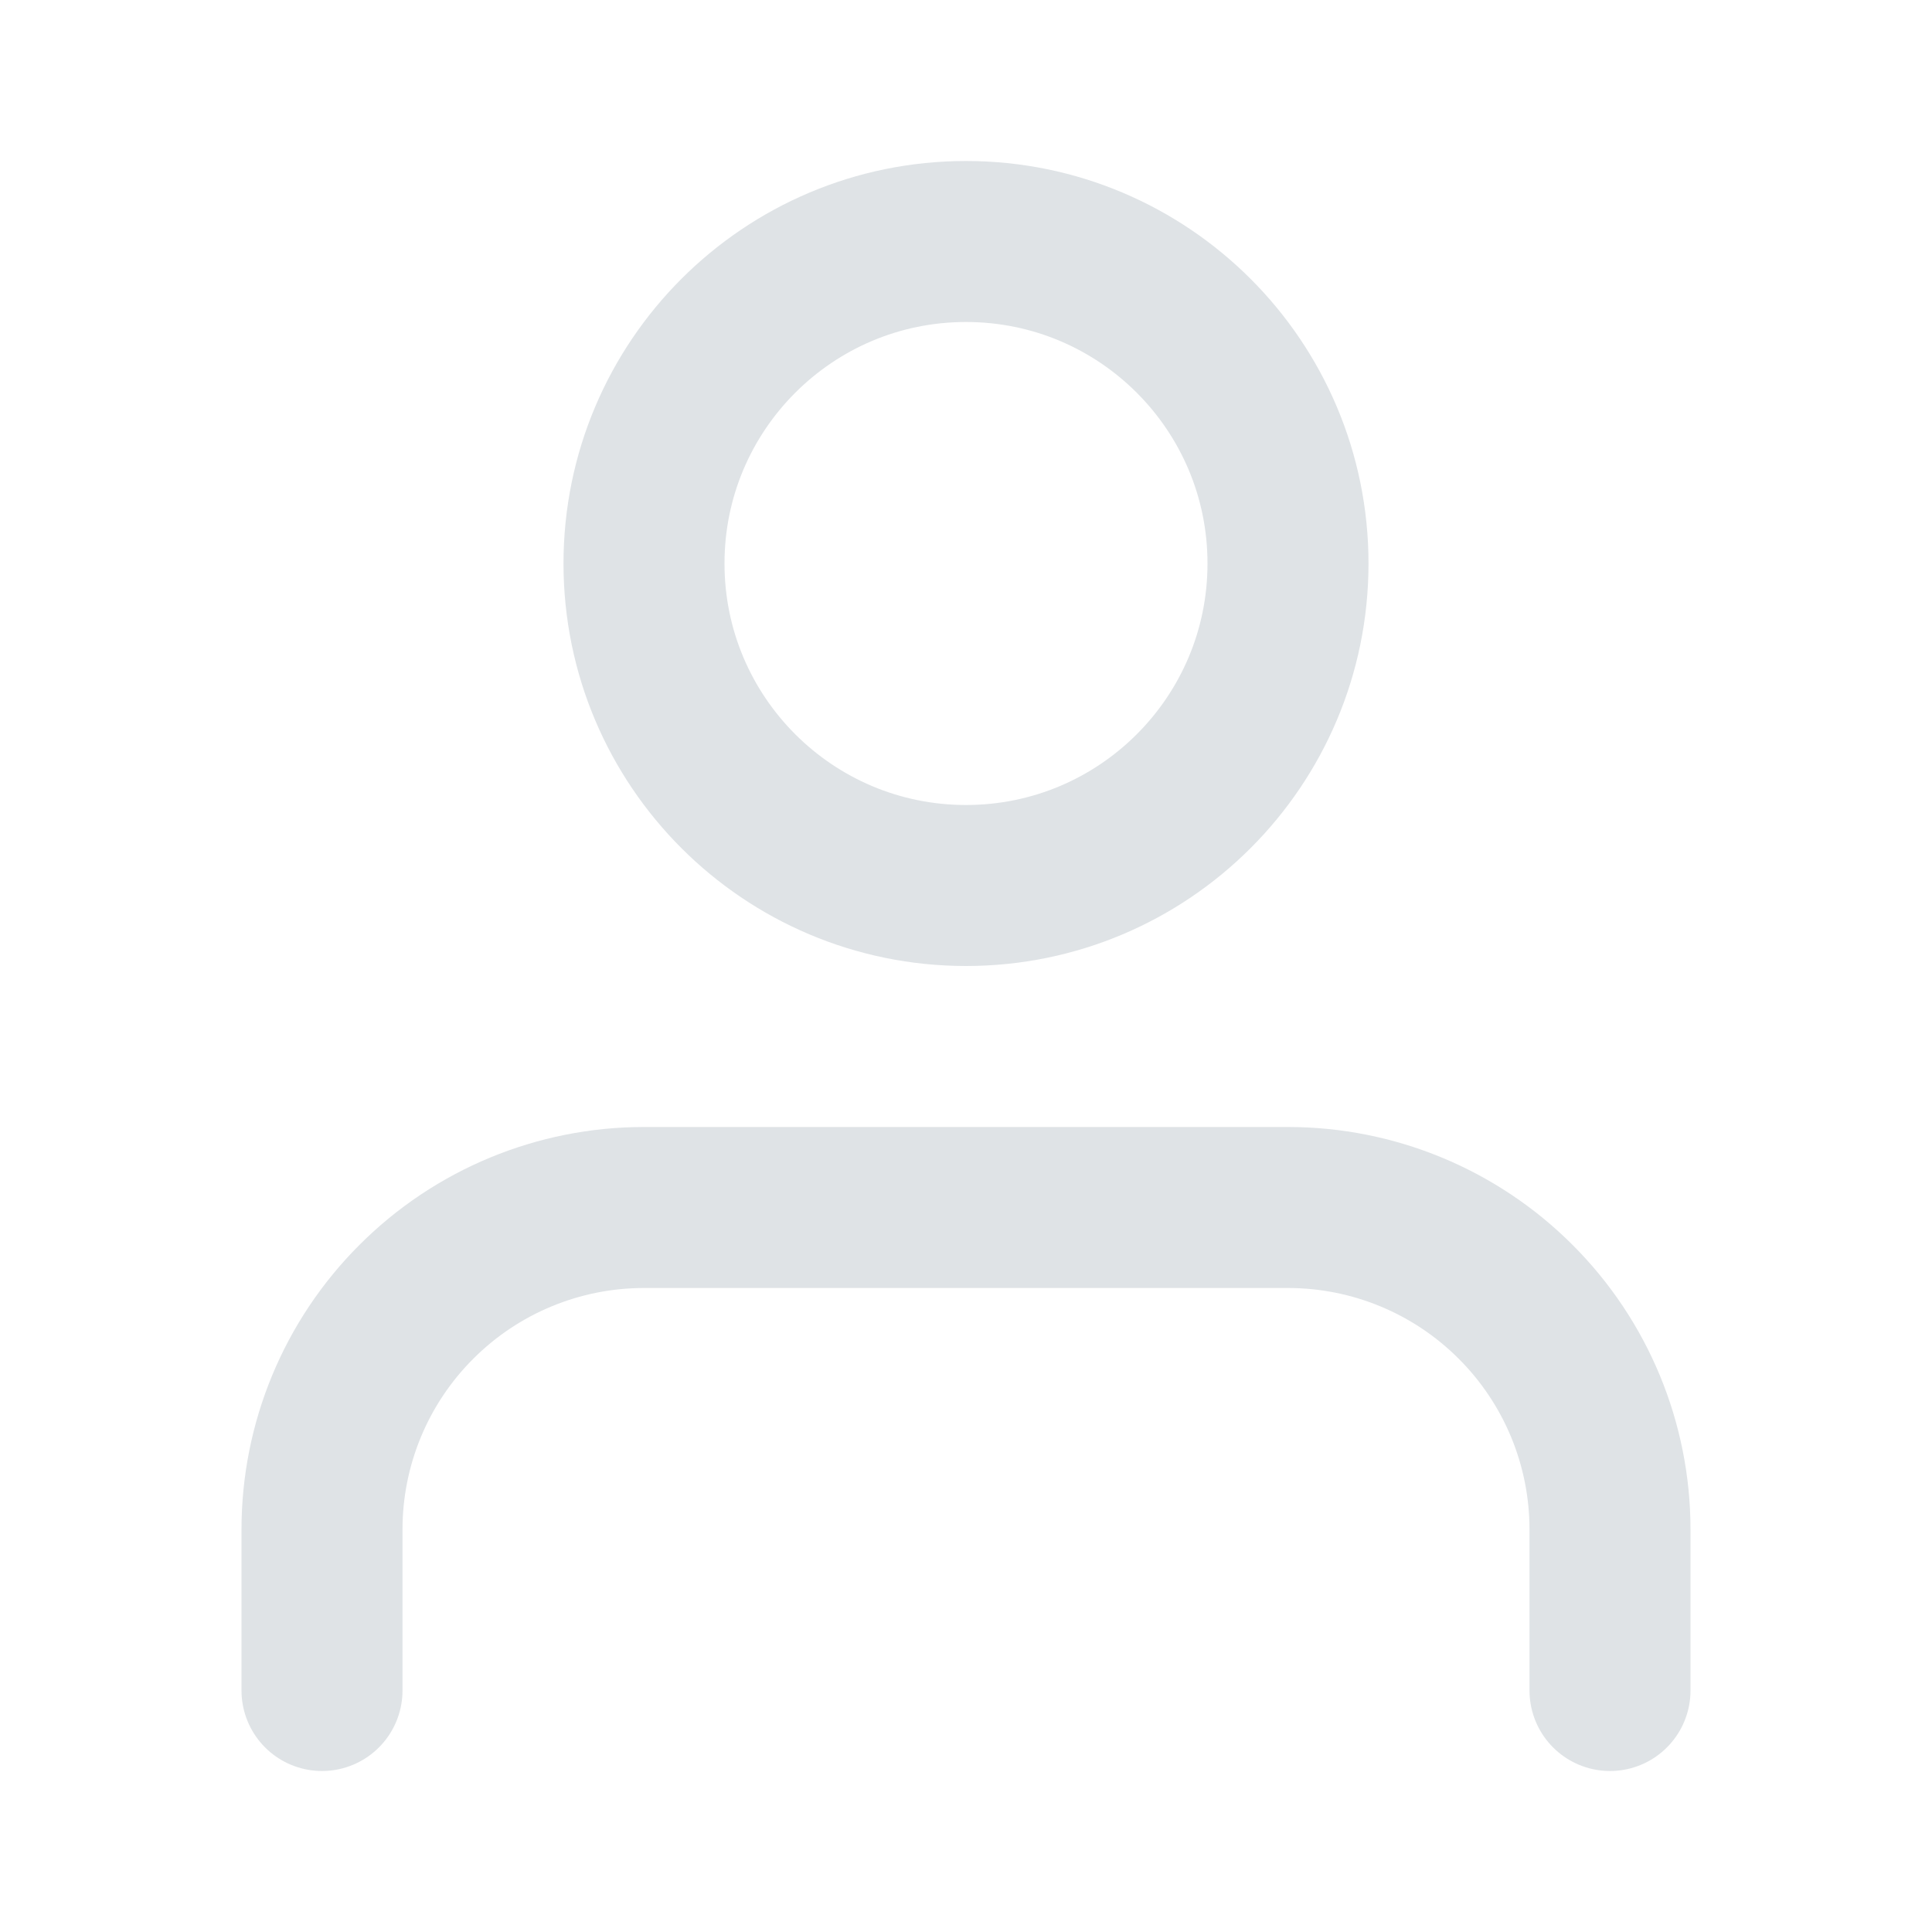
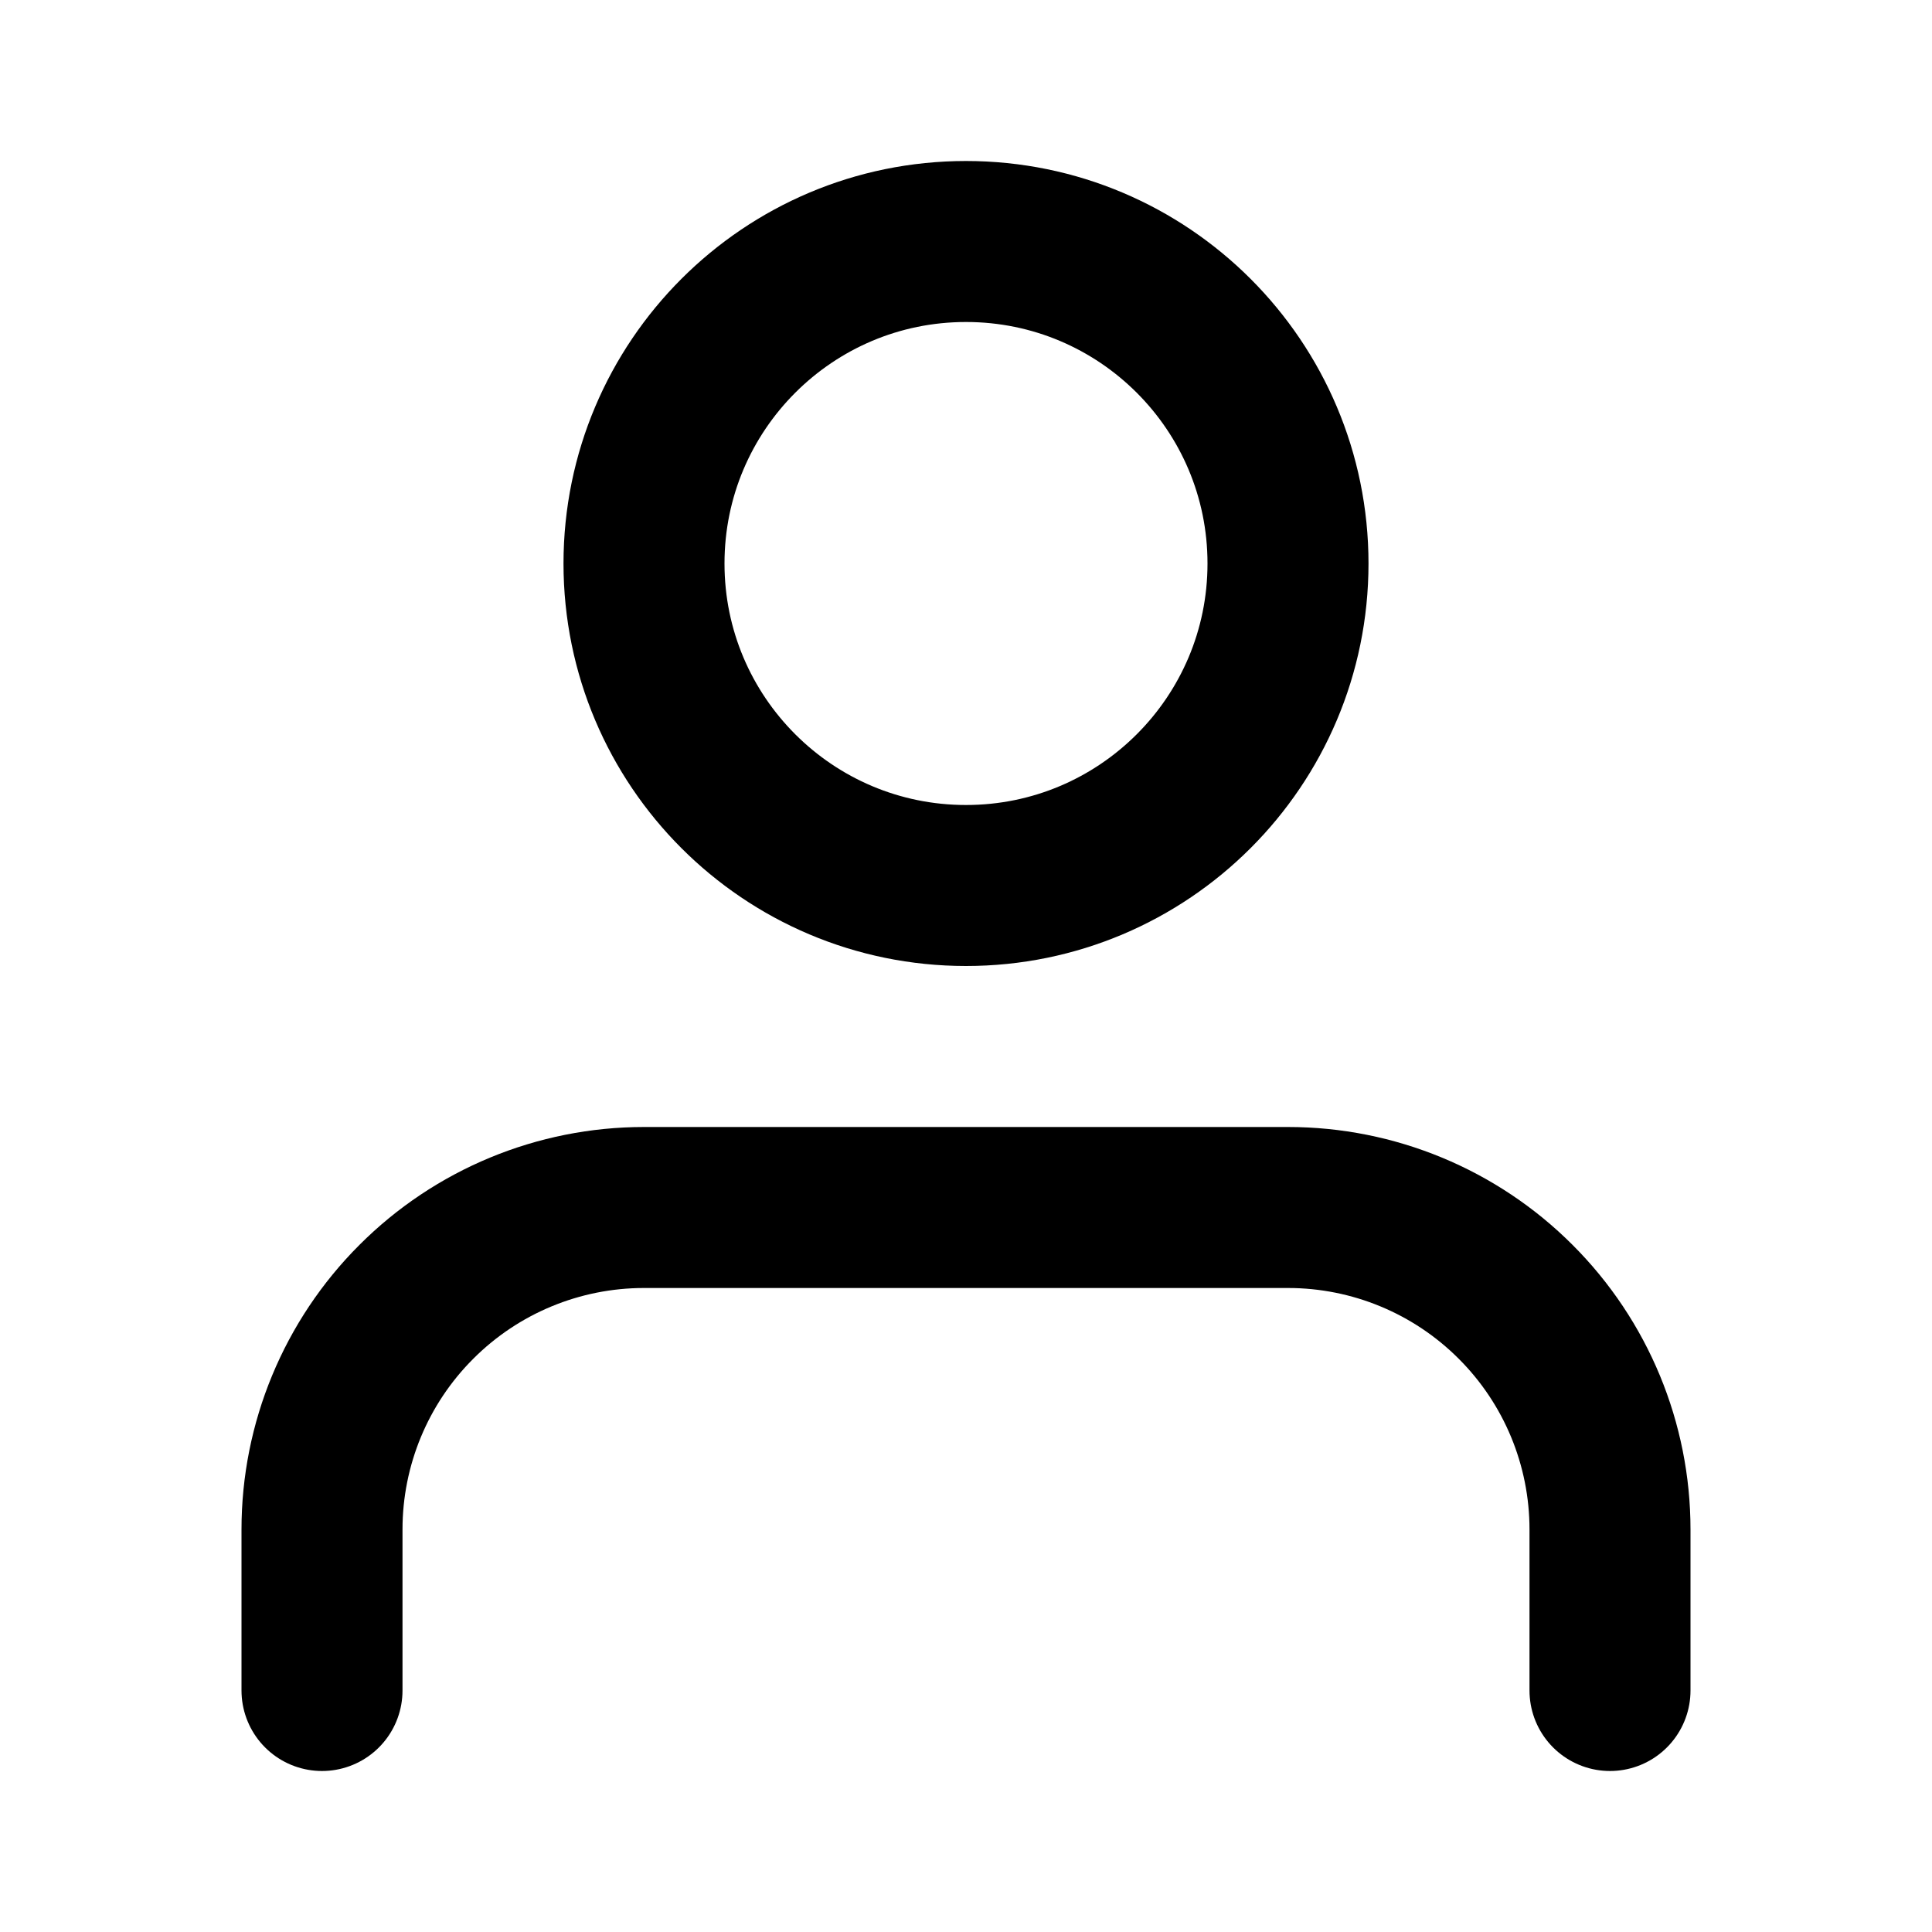
<svg xmlns="http://www.w3.org/2000/svg" width="24" height="24" viewBox="0 0 24 24" fill="none">
-   <path d="M20 21V19C20 17.939 19.579 16.922 18.828 16.172C18.078 15.421 17.061 15 16 15H8C6.939 15 5.922 15.421 5.172 16.172C4.421 16.922 4 17.939 4 19V21" stroke="#DFE3E6" stroke-width="2" stroke-linecap="round" stroke-linejoin="round" />
-   <path d="M12 11C14.209 11 16 9.209 16 7C16 4.791 14.209 3 12 3C9.791 3 8 4.791 8 7C8 9.209 9.791 11 12 11Z" stroke="#DFE3E6" stroke-width="2" stroke-linecap="round" stroke-linejoin="round" />
+   <path d="M20 21V19C20 17.939 19.579 16.922 18.828 16.172C18.078 15.421 17.061 15 16 15H8C6.939 15 5.922 15.421 5.172 16.172C4.421 16.922 4 17.939 4 19V21" stroke="currentColor" stroke-width="2" stroke-linecap="round" stroke-linejoin="round" />
+   <path d="M12 11C14.209 11 16 9.209 16 7C16 4.791 14.209 3 12 3C9.791 3 8 4.791 8 7C8 9.209 9.791 11 12 11Z" stroke="currentColor" stroke-width="2" stroke-linecap="round" stroke-linejoin="round" />
</svg>
